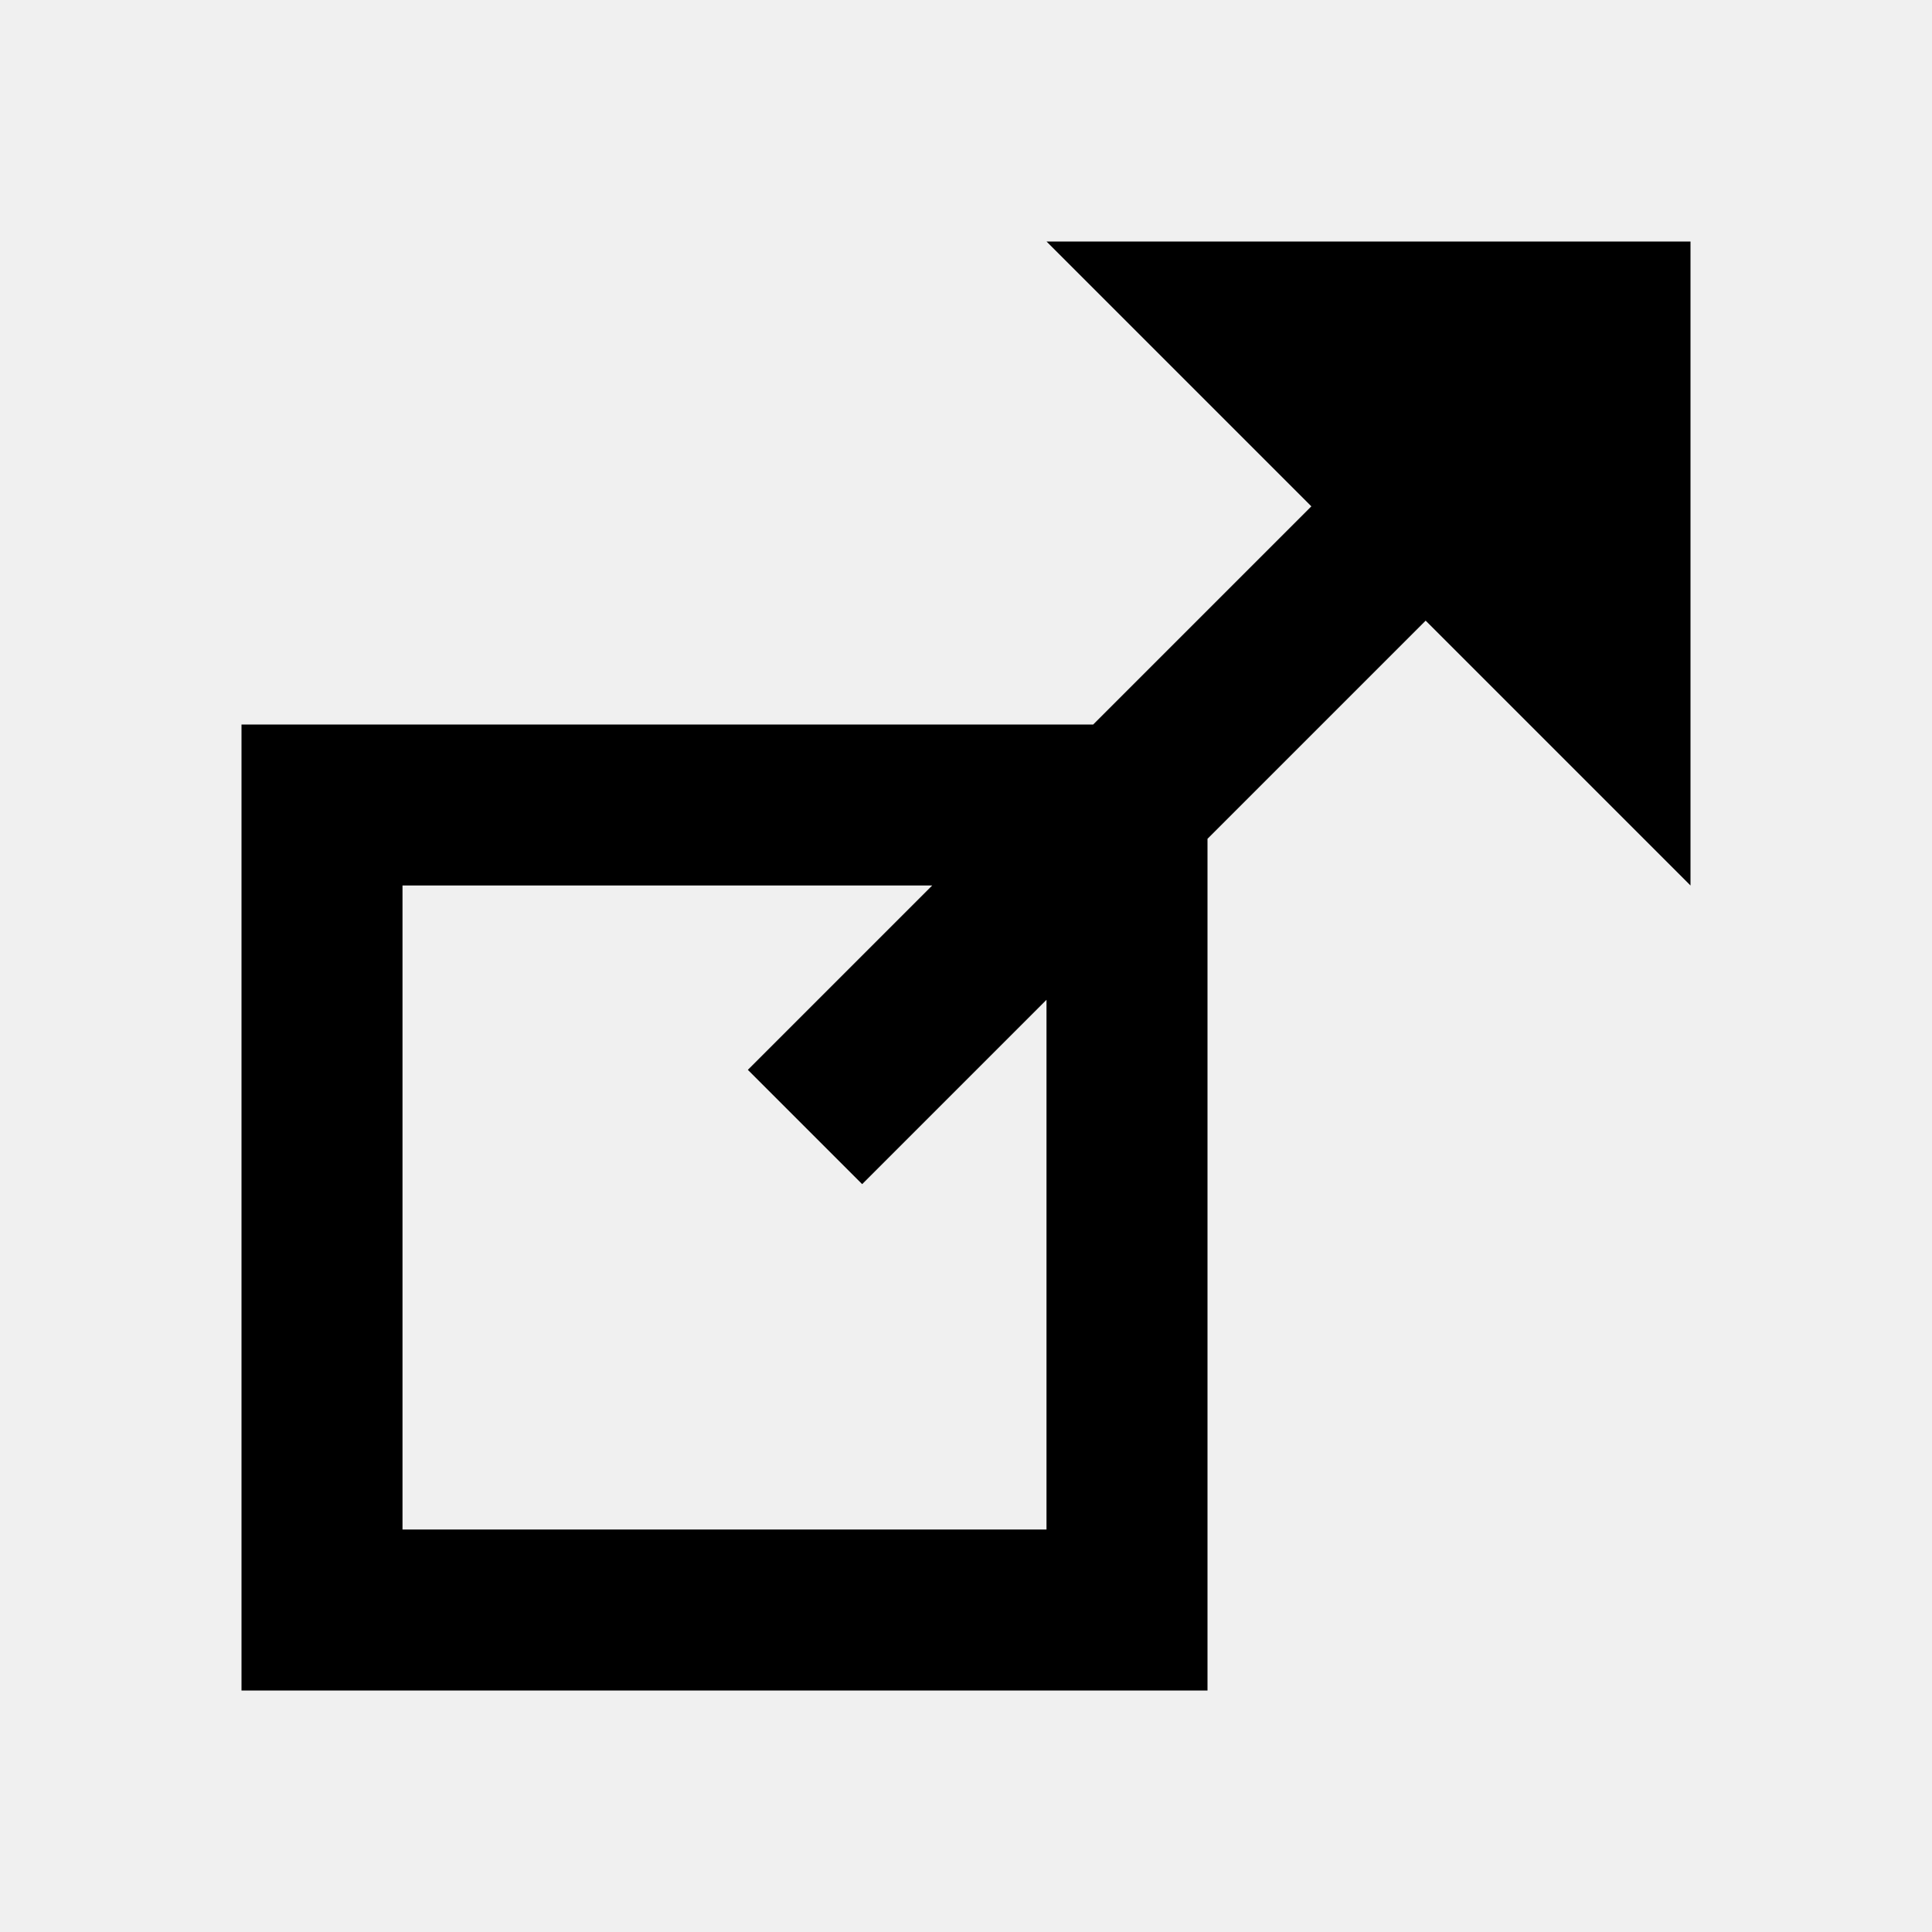
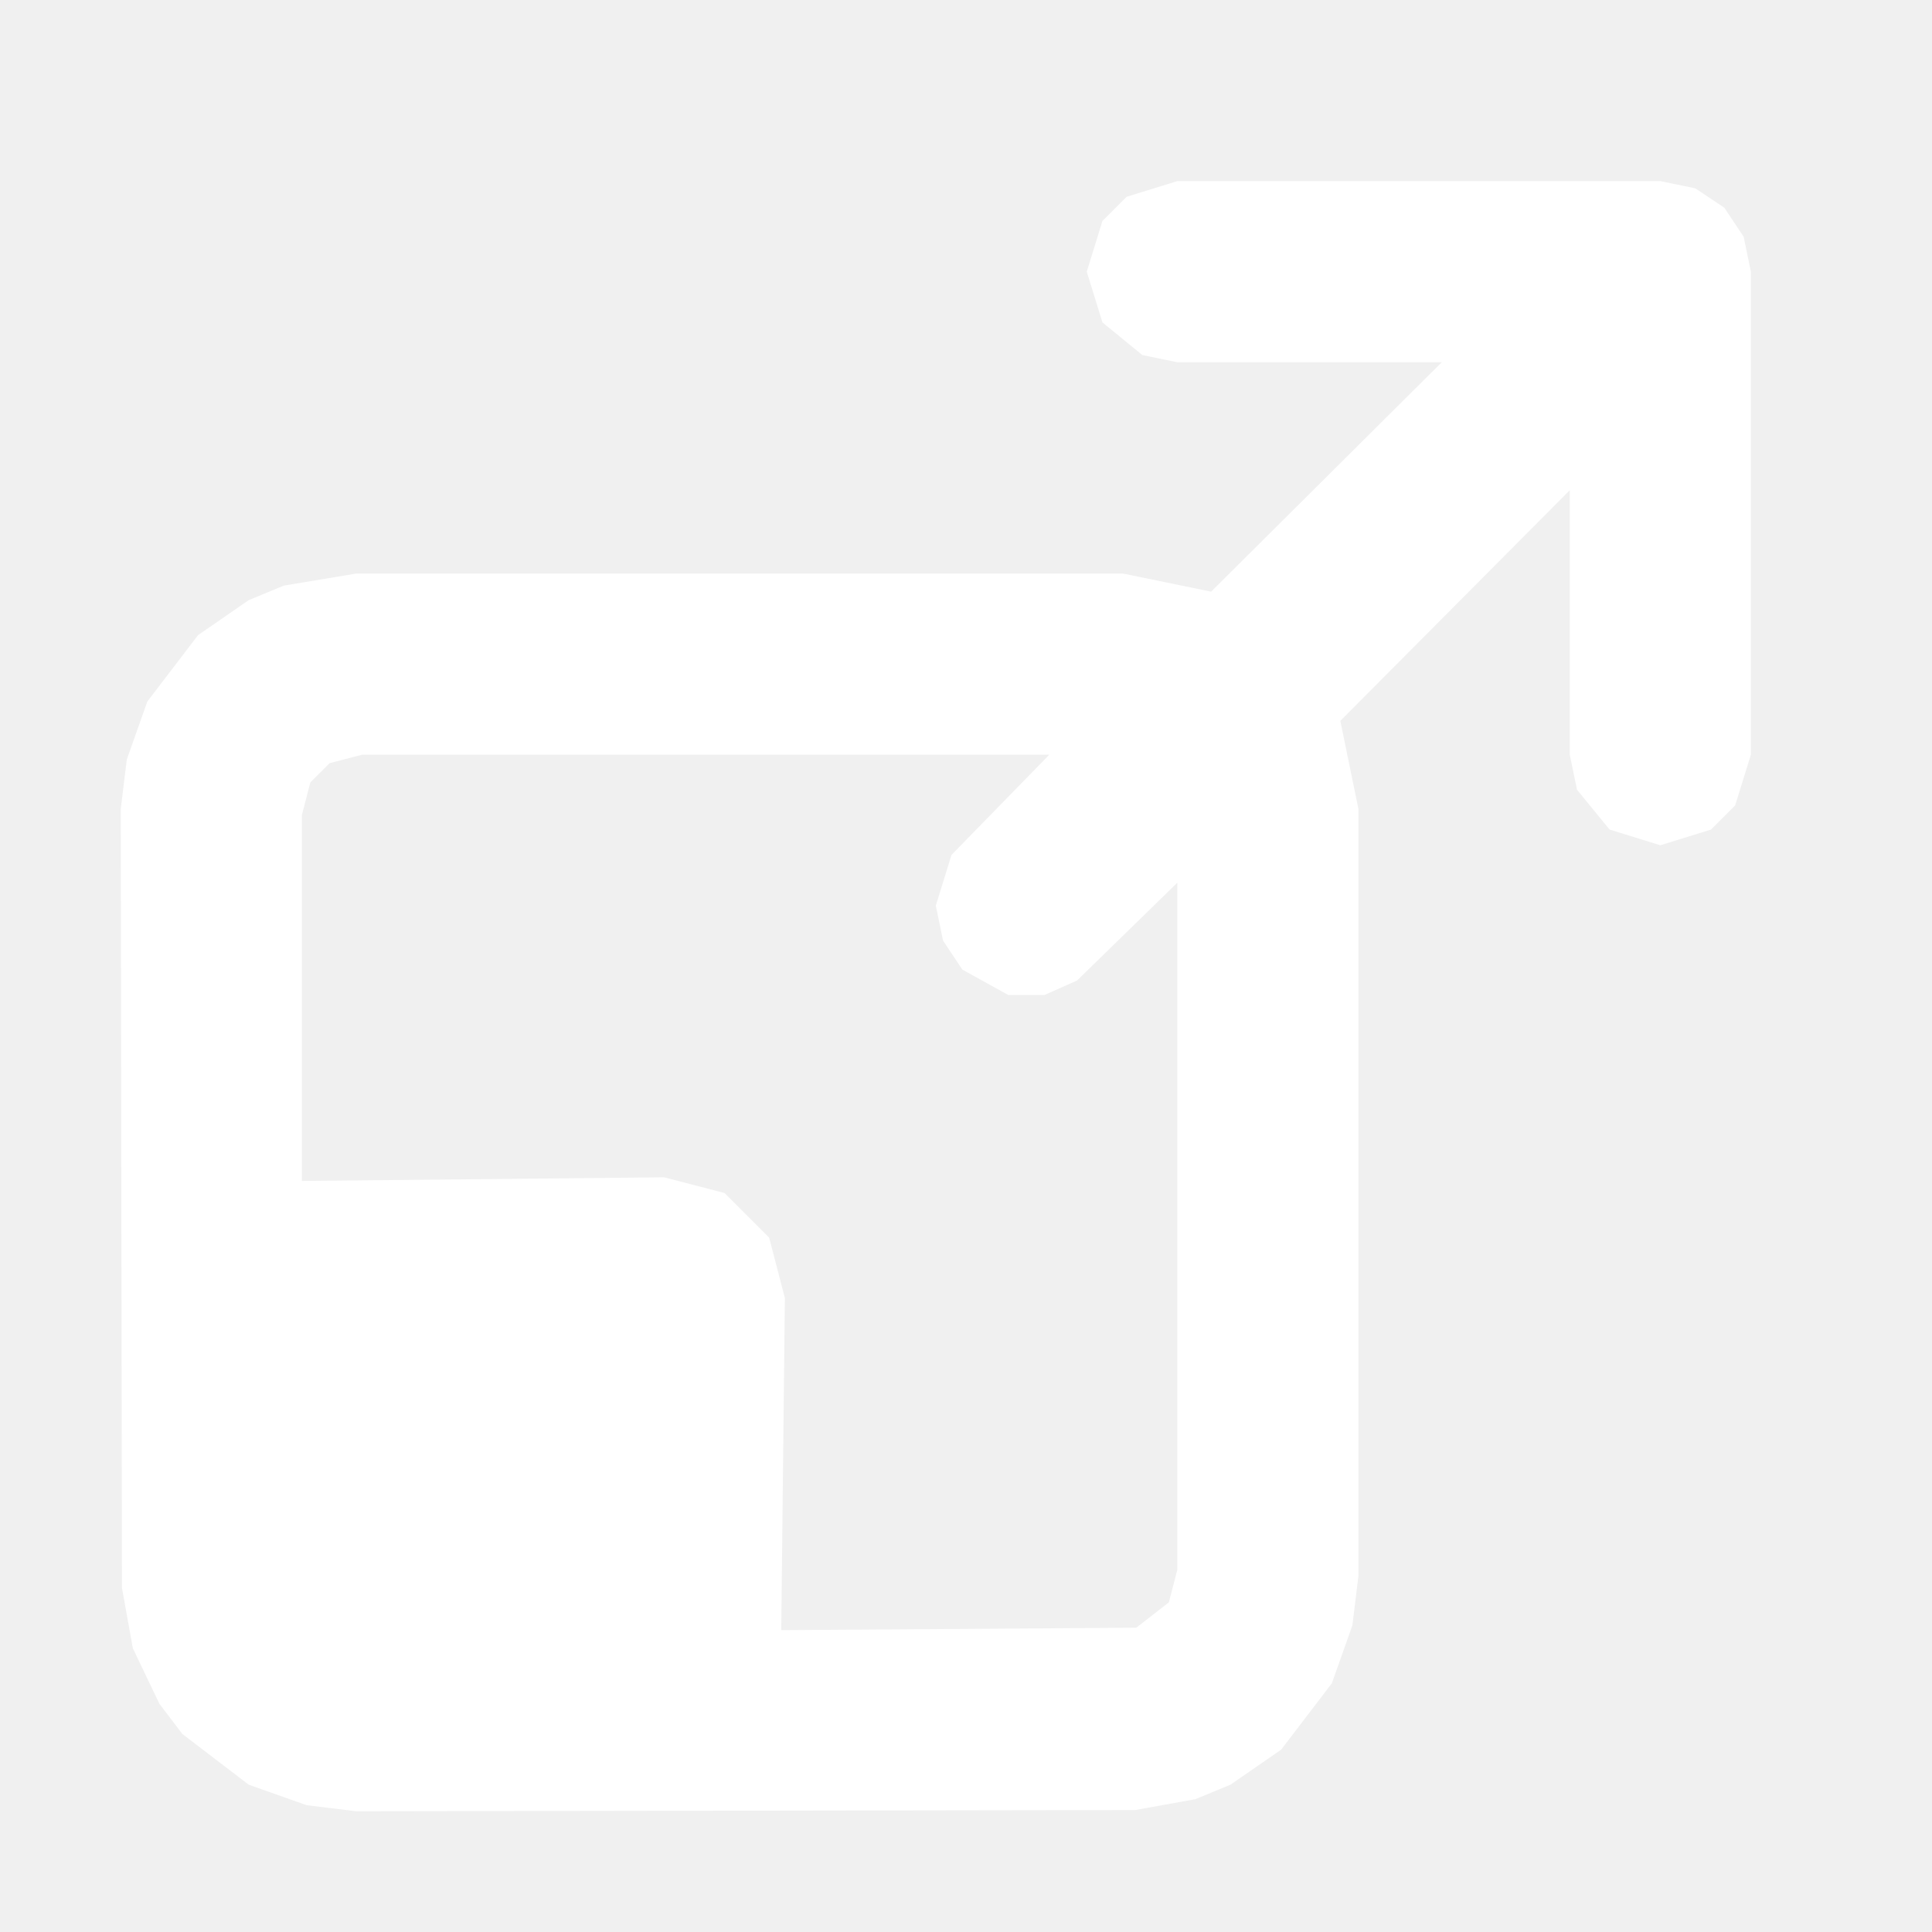
- <svg xmlns="http://www.w3.org/2000/svg" viewBox="0 0 24 24">
-   <path d="M3.00 9.00 L15.00 9.00 L15.00 21.00 L3.00 21.00 Z M5.00 19.00 L13.00 19.00 L13.00 11.00 L5.00 11.00 Z M13.00 3.00 L21.00 3.00 L21.00 11.00 Z M9.29 13.29 L18.29 4.29 L19.71 5.71 L10.71 14.71 Z" />
+ <svg xmlns="http://www.w3.org/2000/svg" viewBox="0 0 16 16">
+   <path fill="#fff" d="M14.28 1.72L14.44 1.96L14.5 2.25L14.5 6.25L14.37 6.67L14.17 6.87L13.75 7L13.33 6.87L13.06 6.54L13 6.25L13 4.06L11.1 5.97L11.25 6.7L11.25 13.05L11.2 13.46L11.03 13.94L10.61 14.49L10.19 14.78L9.9 14.9L9.4 14.99L2.95 15L2.54 14.95L2.06 14.78L1.51 14.36L1.32 14.11L1.1 13.65L1.01 13.15L1 6.7L1.05 6.29L1.22 5.81L1.64 5.26L2.06 4.97L2.35 4.85L2.95 4.75L9.3 4.75L10.03 4.9L11.94 3L9.75 3L9.46 2.94L9.13 2.67L9 2.25L9.13 1.83L9.33 1.63L9.75 1.5L13.75 1.5L14.04 1.56ZM7.88 7.08L8.69 6.25L3 6.25L2.73 6.32L2.57 6.48L2.5 6.75L2.5 9.78L5.5 9.75L6 9.88L6.37 10.25L6.5 10.75L6.47 13.5L9.41 13.48L9.68 13.27L9.75 13L9.75 7.31L8.92 8.12L8.65 8.24L8.35 8.24L7.97 8.03L7.81 7.79L7.75 7.5Z" />
</svg>
